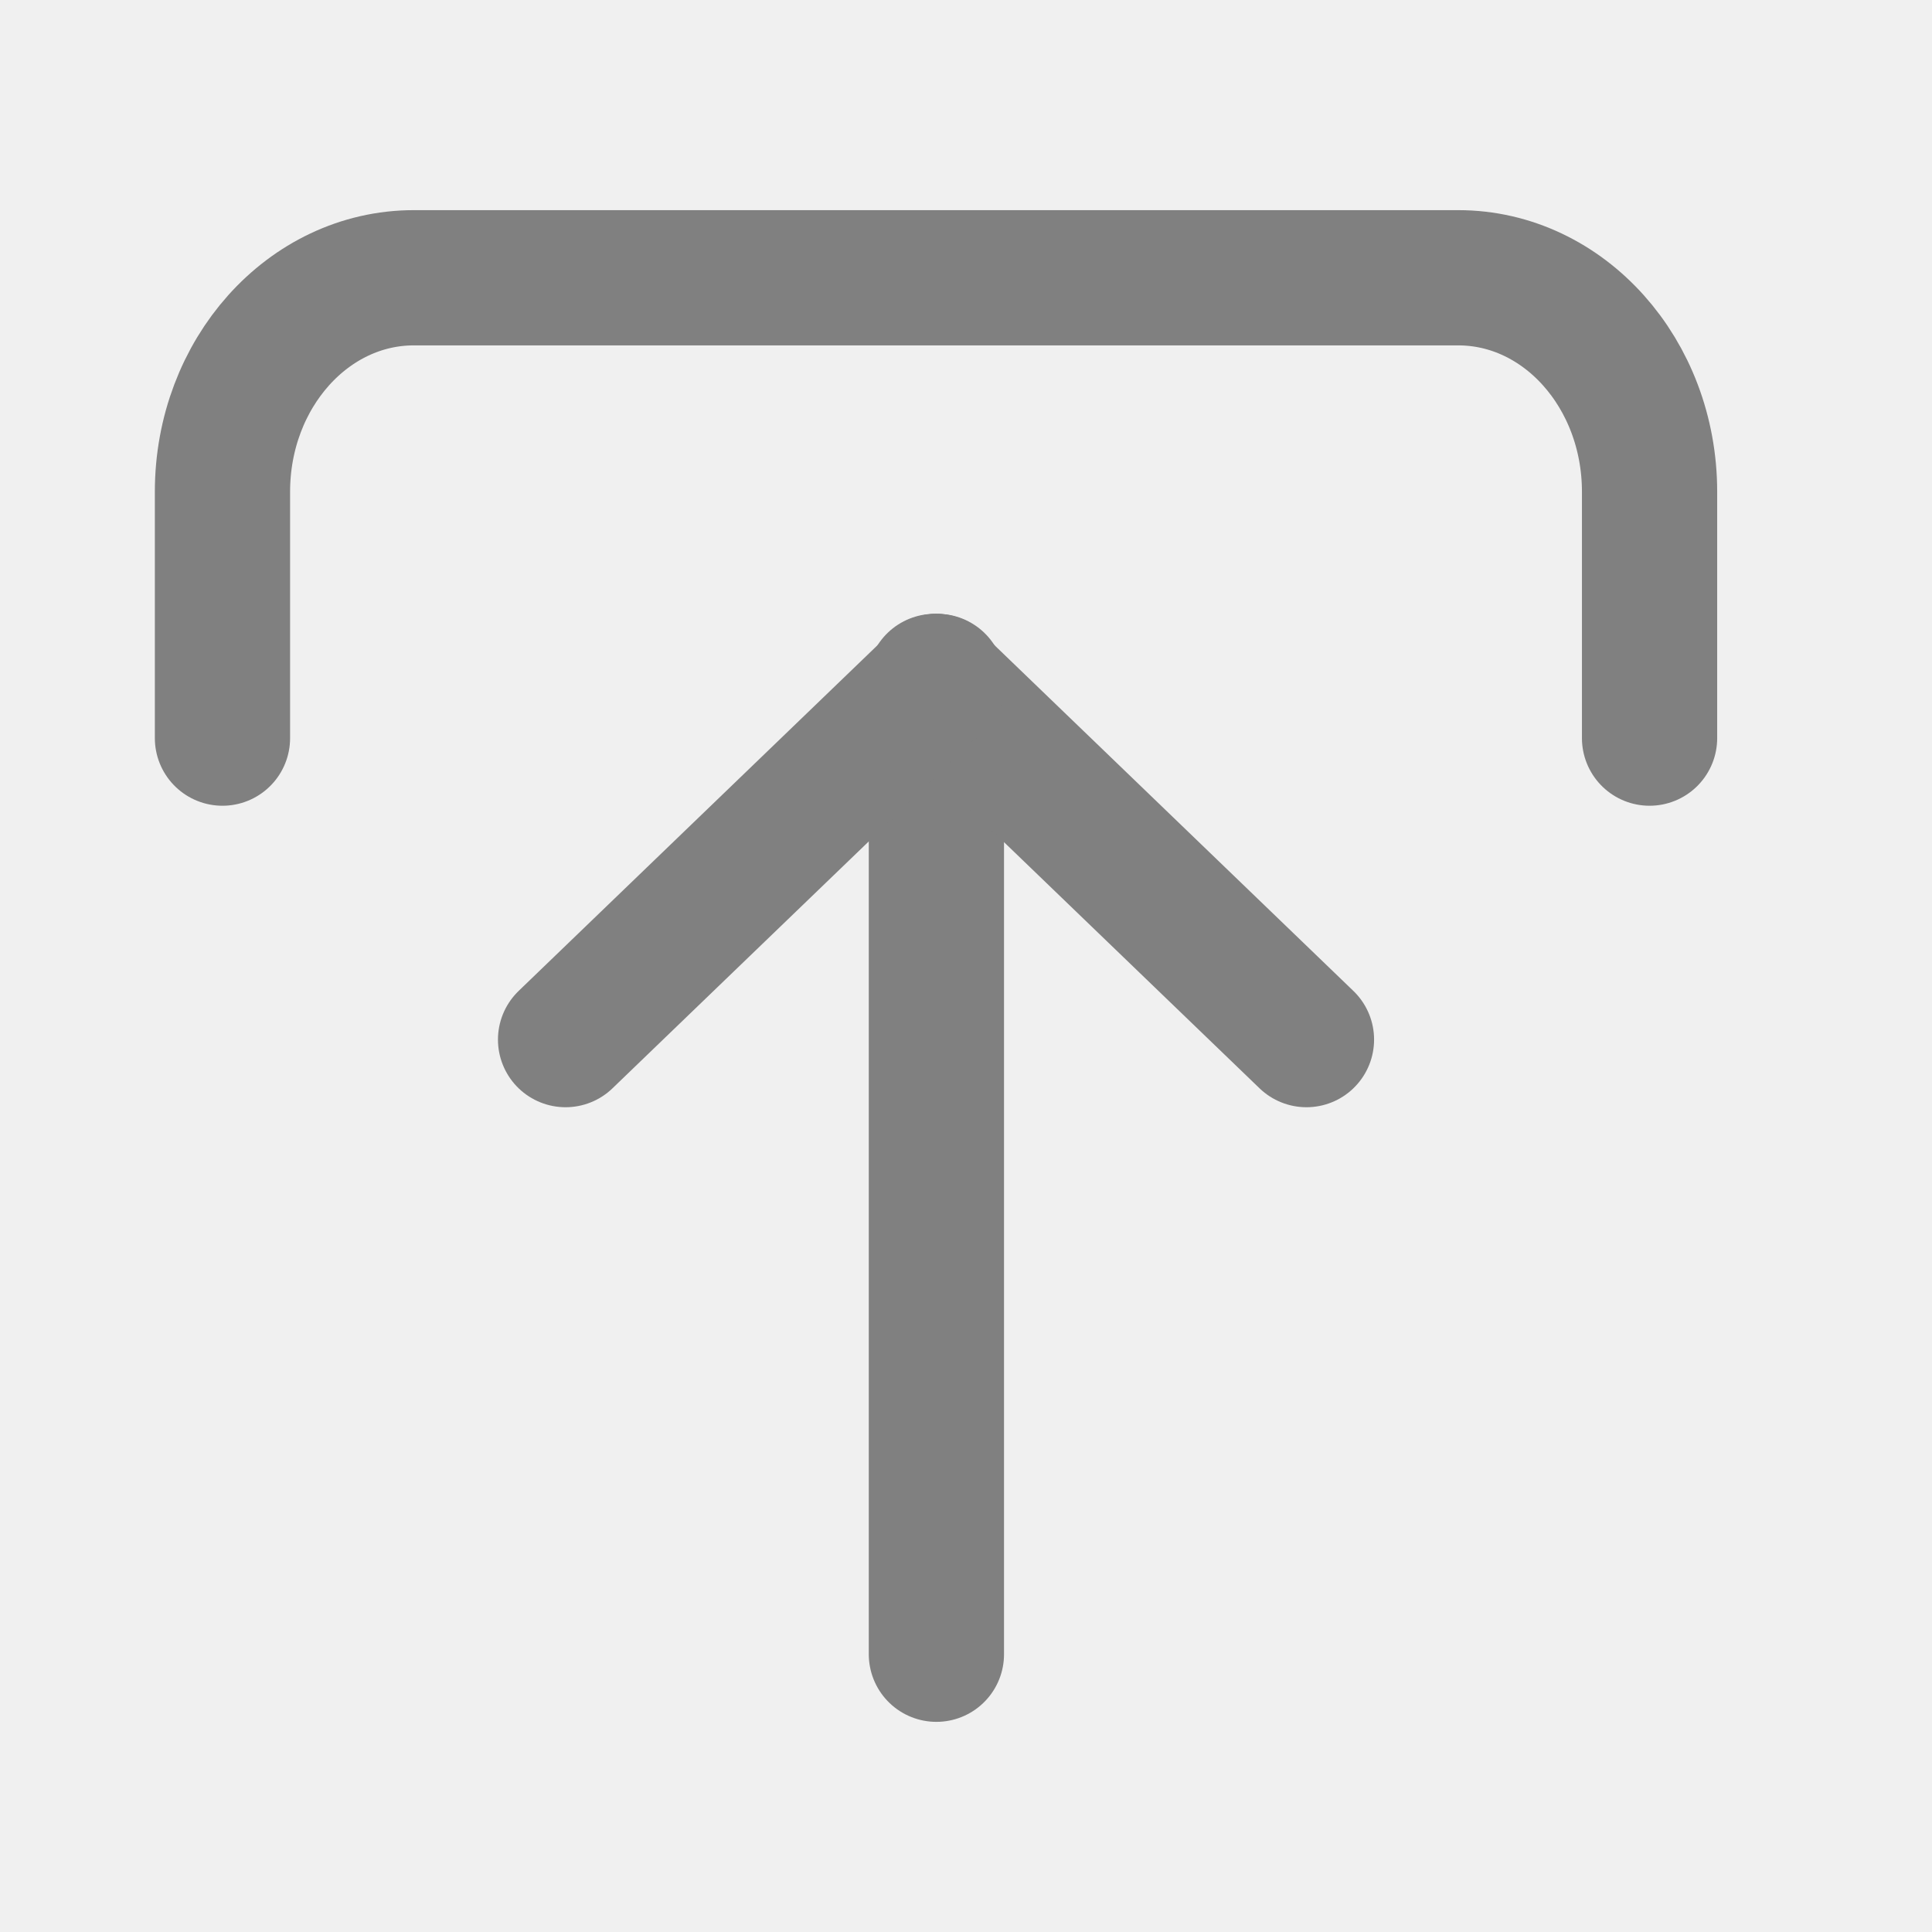
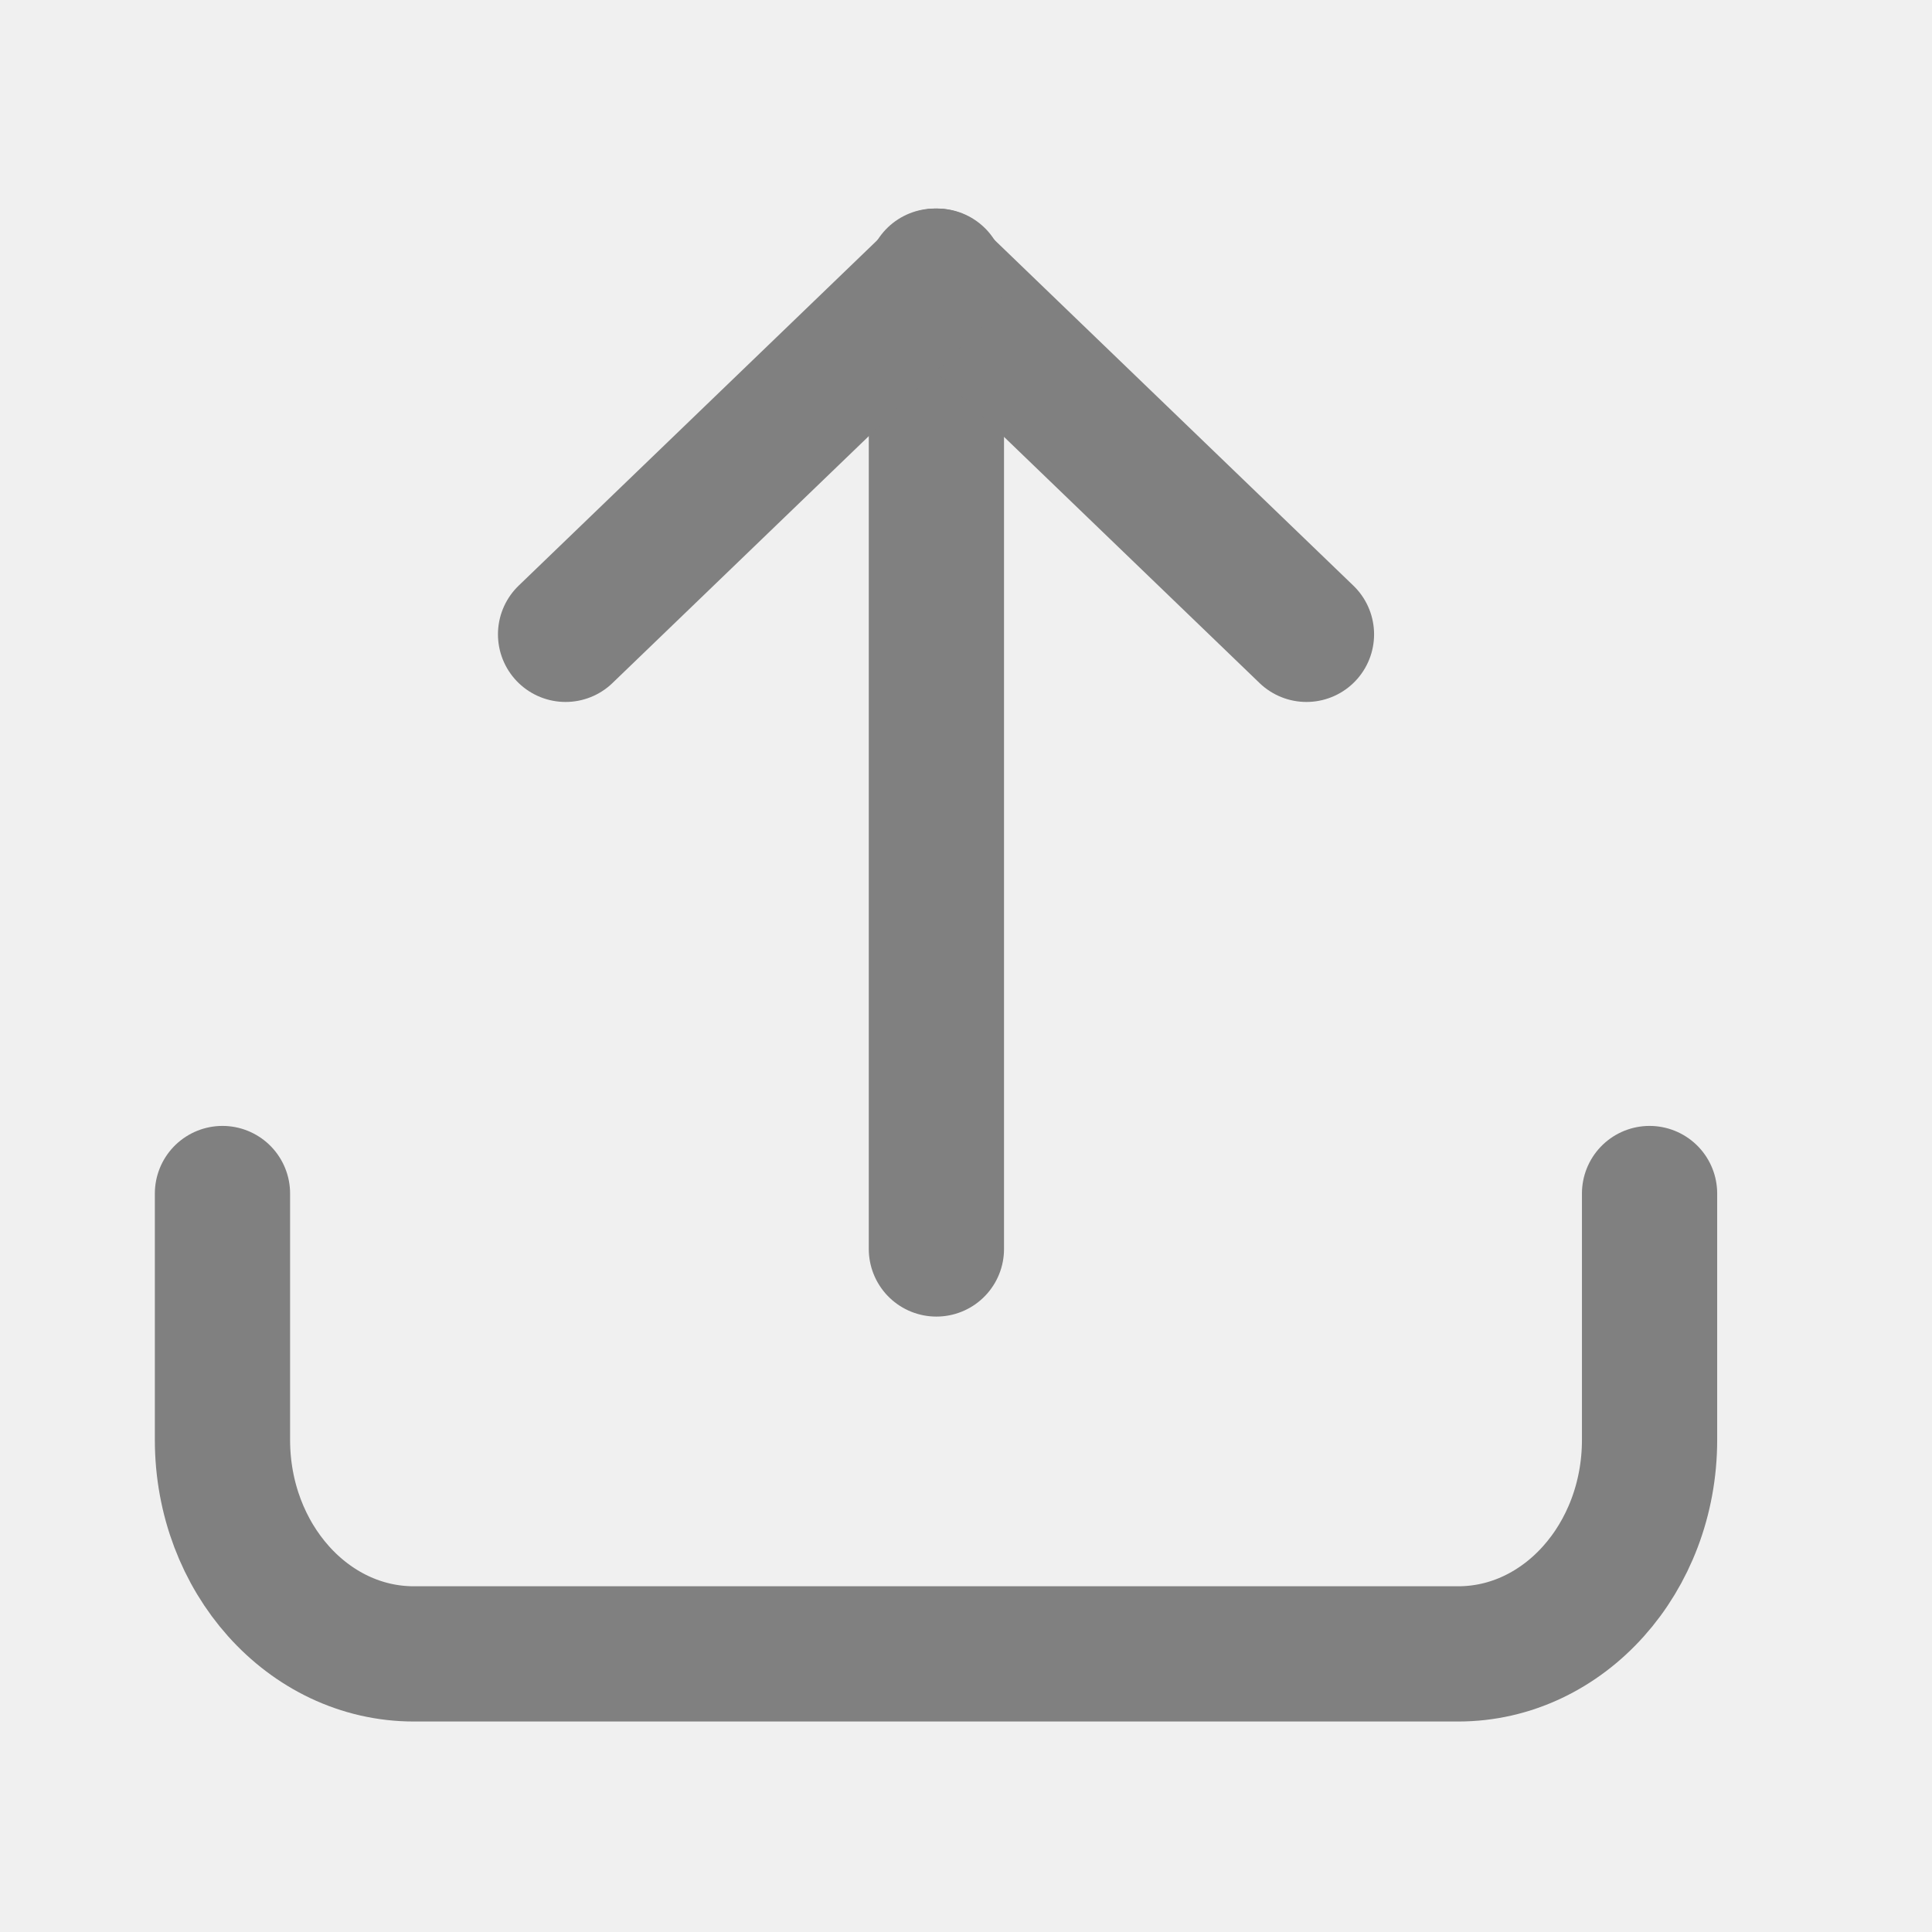
<svg xmlns="http://www.w3.org/2000/svg" version="1.1" id="Ebene_1" x="0px" y="0px" viewBox="0 0 1000 1000" style="enable-background:new 0 0 1000 1000;" xml:space="preserve">
  <defs id="defs841" />
  <style type="text/css" id="style824">
	.st0{fill:#F2F2F2;stroke:#666666;stroke-width:40;stroke-linecap:round;stroke-linejoin:round;stroke-miterlimit:10;}
	.st1{fill:#F2F2F2;stroke:#666666;stroke-width:39.804;stroke-linecap:round;stroke-linejoin:round;stroke-miterlimit:10;}
	.st2{fill:none;stroke:#666666;stroke-width:39.804;stroke-linecap:round;stroke-linejoin:round;stroke-miterlimit:10;}
	.st3{fill:none;stroke:#666666;stroke-width:68.037;stroke-linecap:round;stroke-linejoin:round;stroke-miterlimit:10;}
	.st4{fill:#666666;}
	.st5{fill:none;stroke:#666666;stroke-width:40;stroke-linecap:round;stroke-linejoin:round;stroke-miterlimit:10;}
	.st6{fill:#F2F2F2;}
	.st7{fill:none;stroke:#666666;stroke-width:98.74;stroke-linecap:round;stroke-linejoin:round;stroke-miterlimit:10;}
	.st8{fill:none;stroke:#666666;stroke-width:90;stroke-linecap:round;stroke-linejoin:round;stroke-miterlimit:10;}
	.st9{fill:#F2F2F2;stroke:#666666;stroke-width:28;stroke-linecap:round;stroke-linejoin:round;stroke-miterlimit:10;}
	.st10{fill:#FFFFFF;}
	.st11{fill:#FFFFFF;stroke:#2F2D7E;stroke-width:40;stroke-linecap:round;stroke-linejoin:round;stroke-miterlimit:10;}
	.st12{fill:none;stroke:#2F2D7E;stroke-width:40;stroke-linecap:round;stroke-linejoin:round;stroke-miterlimit:10;}
	.st13{fill:#FFFFFF;stroke:#2F2D7E;stroke-width:30;stroke-linecap:round;stroke-linejoin:round;stroke-miterlimit:10;}
	.st14{fill:none;stroke:#808080;stroke-width:40;stroke-linecap:round;stroke-linejoin:round;stroke-miterlimit:10;}
	.st15{fill:none;stroke:#808080;stroke-width:110;stroke-linecap:round;stroke-linejoin:round;stroke-miterlimit:10;}
	.st16{clip-path:url(#SVGID_00000010278706387343148590000018256395265448149909_);}
	.st17{fill:#EAA58D;}
	.st18{fill:none;stroke:#808080;stroke-width:70;stroke-linecap:round;stroke-linejoin:round;stroke-miterlimit:10;}
</style>
  <g id="g836" transform="matrix(1,0,0,-1,0,1000)">
-     <path class="st18" d="m 853.81,617.95 v 127.52 c 0,61.17 -44.34,110.76 -99.04,110.76 H 214.19 c -54.7,0 -99.04,-49.59 -99.04,-110.76 V 617.95" id="path826" />
-     <g id="g834">
+     <path class="st18" d="M 853.81,382.23 V 254.71 c 0,-61.17 -44.34,-110.76 -99.04,-110.76 H 214.19 c -54.7,0 -99.04,49.59 -99.04,110.76 v 127.52" id="path826" />
+     <g id="g834" transform="translate(0,209.7693)">
      <line class="st18" x1="484.68" y1="143.77" x2="484.68" y2="647.28" id="line828" />
      <line class="st18" x1="676.22" y1="461.9" x2="483.78" y2="647.28" id="line830" />
      <line class="st18" x1="292.74" y1="461.9" x2="485.18" y2="647.28" id="line832" />
    </g>
  </g>
</svg>
